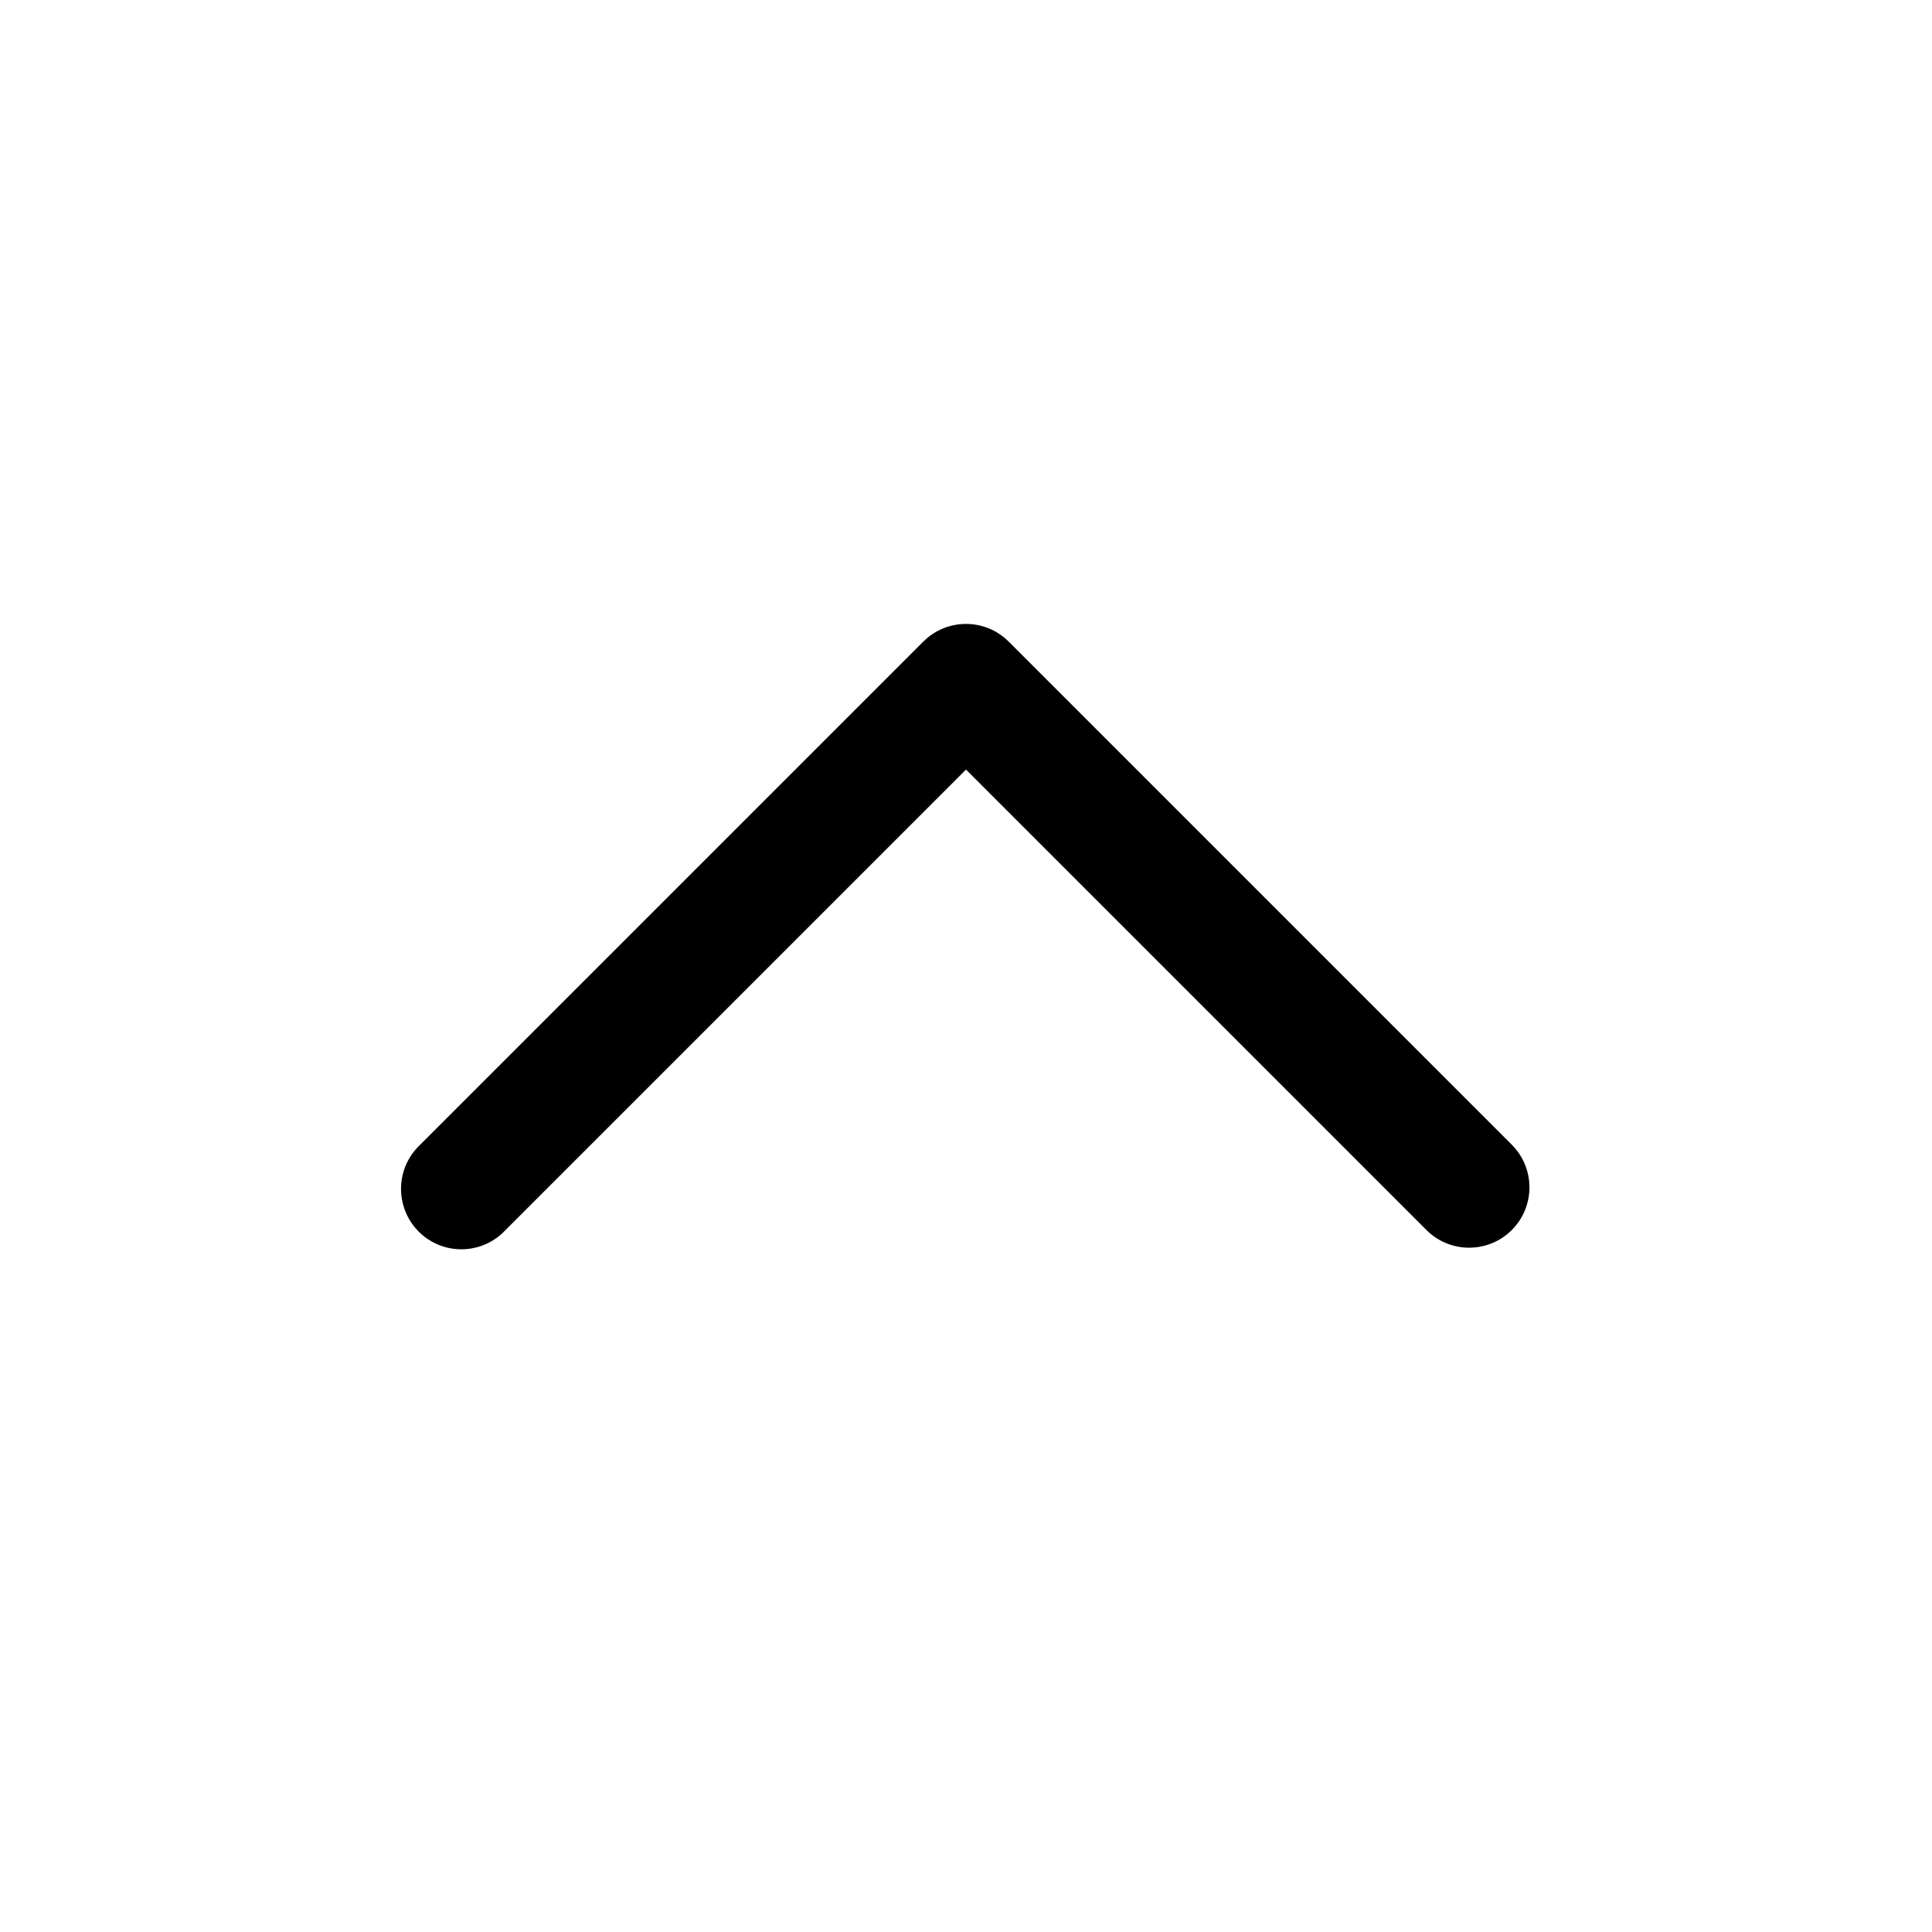
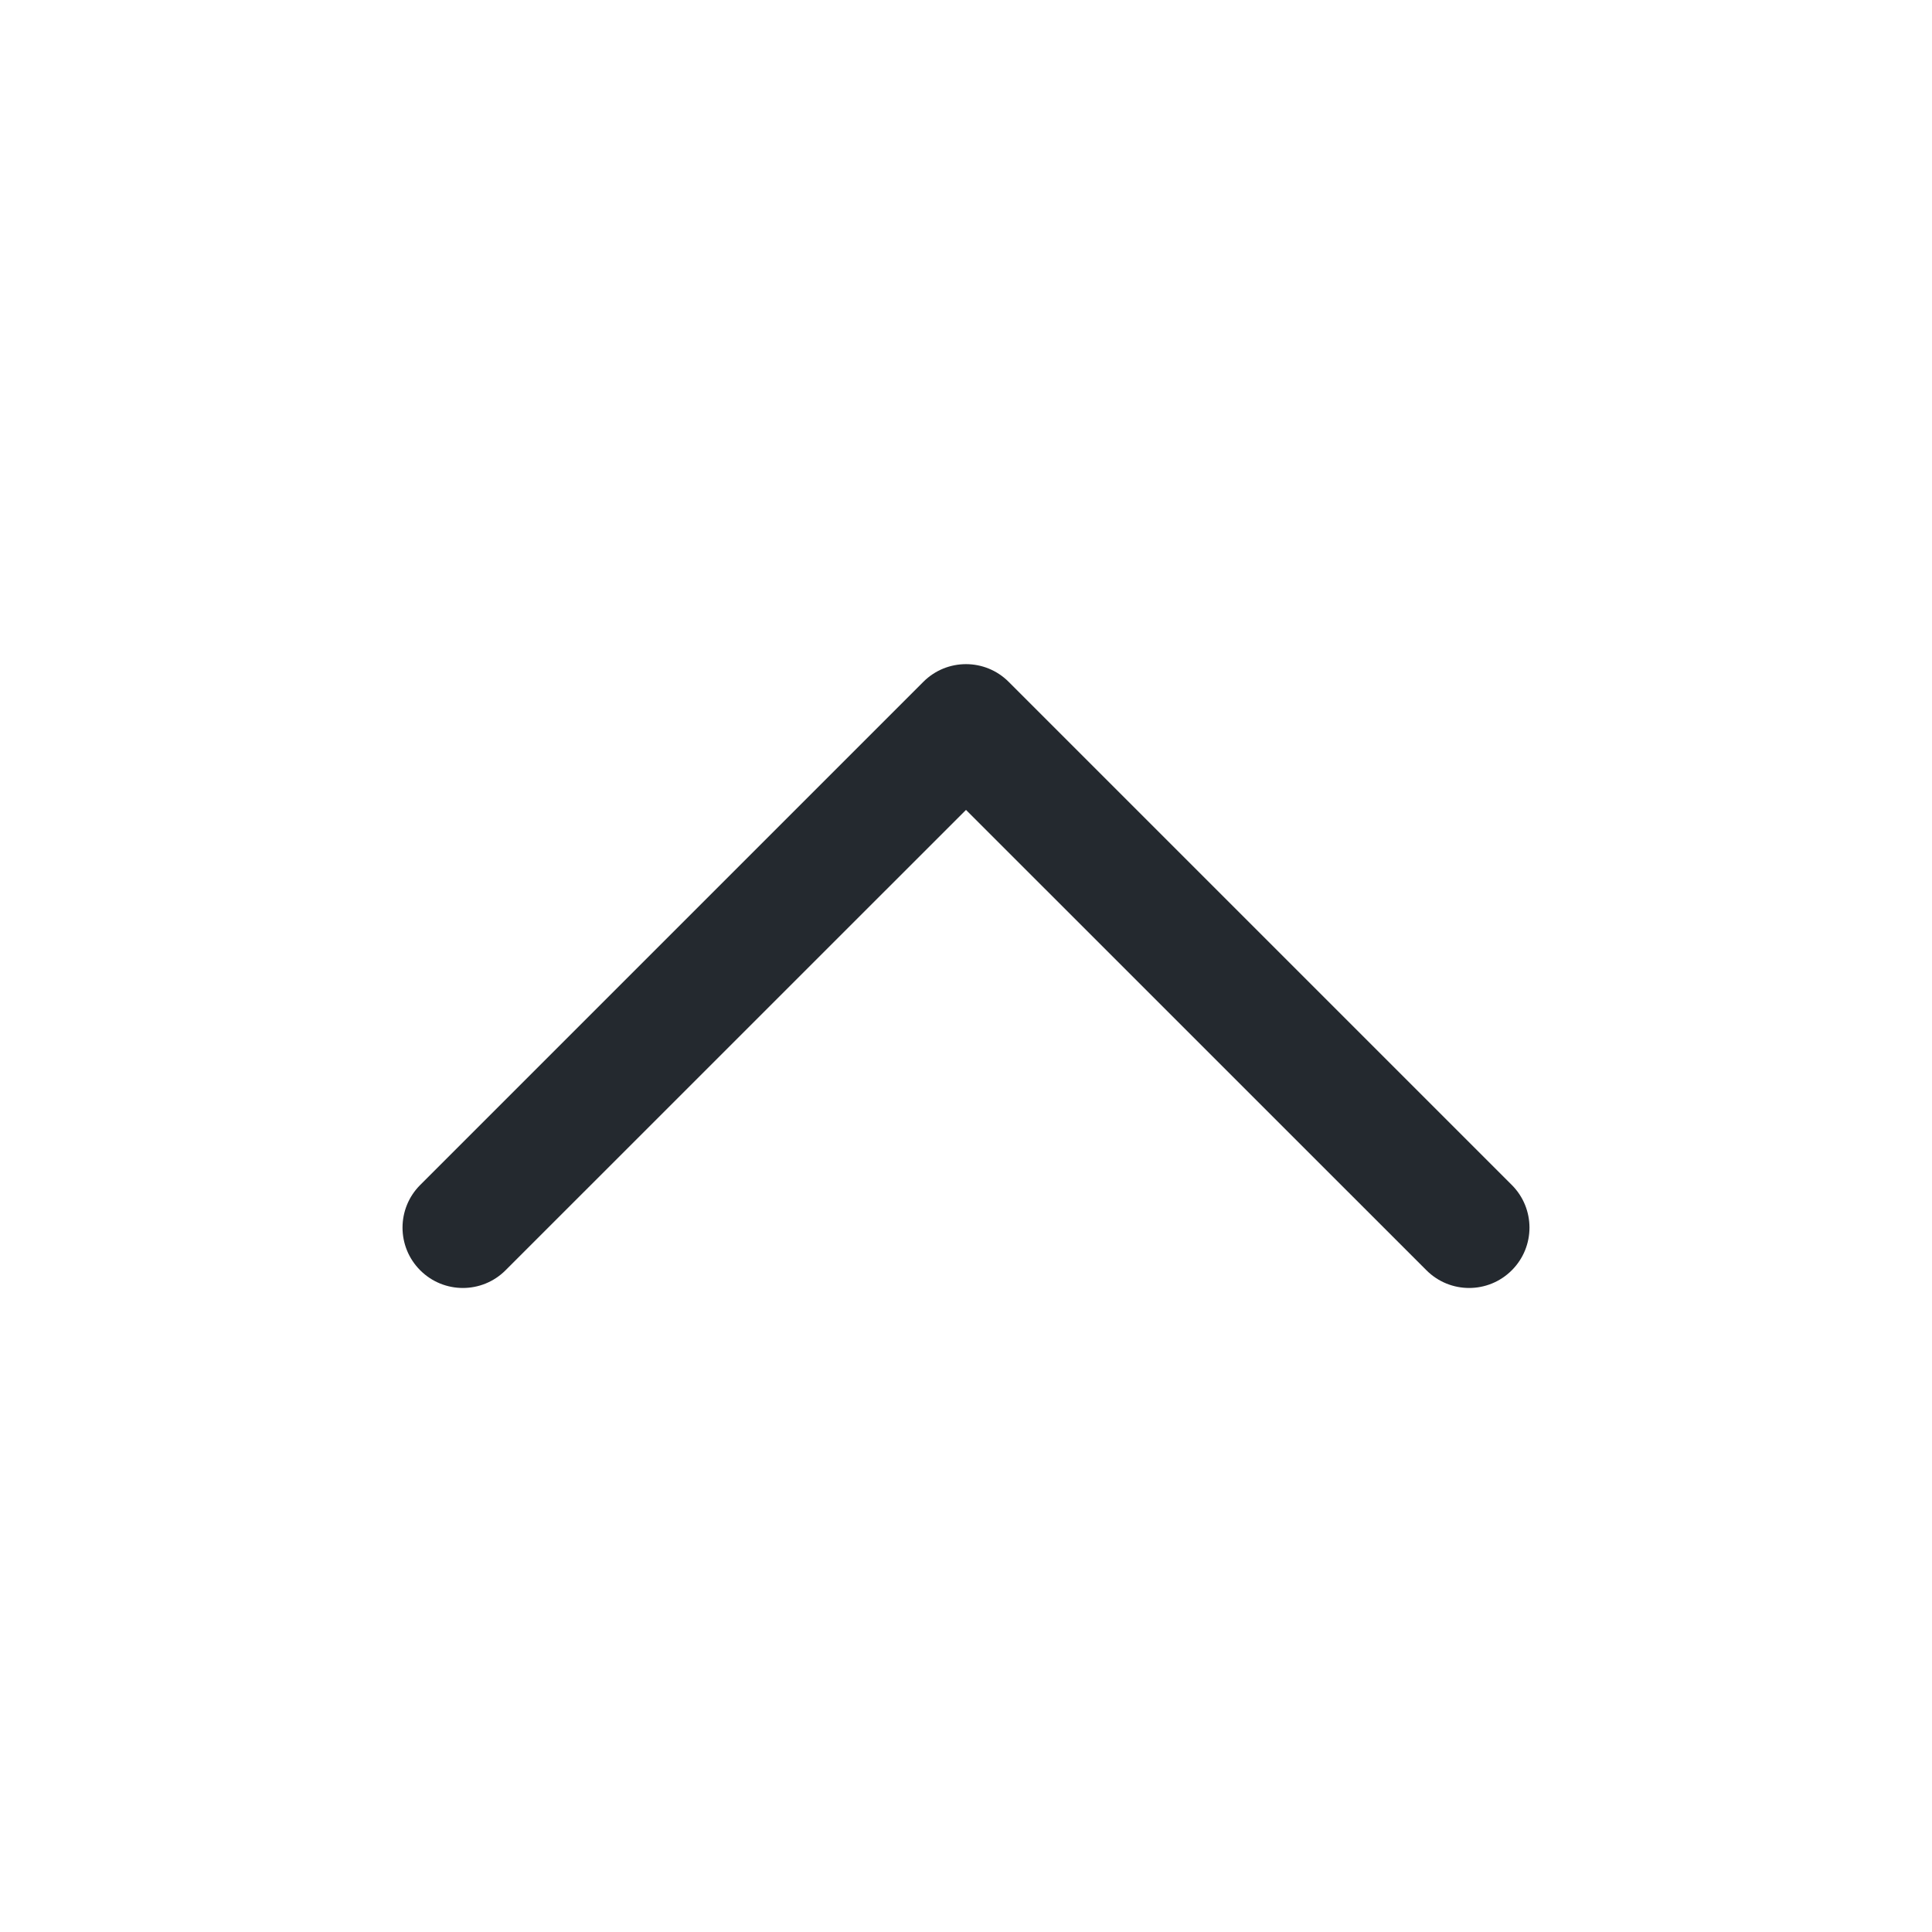
- <svg xmlns="http://www.w3.org/2000/svg" width="24" height="24" viewBox="0 0 24 24">
-   <path d="M18.78 15.28a.75.75 0 0 1-1.06 0L12 9.56l-5.72 5.72a.749.749 0 0 1-1.275-.326.749.749 0 0 1 .215-.734l6.25-6.25a.75.75 0 0 1 1.06 0l6.25 6.25a.75.75 0 0 1 0 1.06Z" />
+ <svg xmlns="http://www.w3.org/2000/svg" width="24" height="24" viewBox="0 0 24 24" fill="none">
+   <path fill-rule="evenodd" clip-rule="evenodd" d="M18.78 15.78C19.073 15.487 19.073 15.013 18.78 14.72L12.53 8.47C12.237 8.177 11.763 8.177 11.47 8.47L5.22 14.72C4.927 15.013 4.927 15.487 5.22 15.78C5.513 16.073 5.987 16.073 6.28 15.78L12 10.061L17.72 15.78C18.013 16.073 18.487 16.073 18.78 15.78Z" fill="#24292F" />
</svg>
